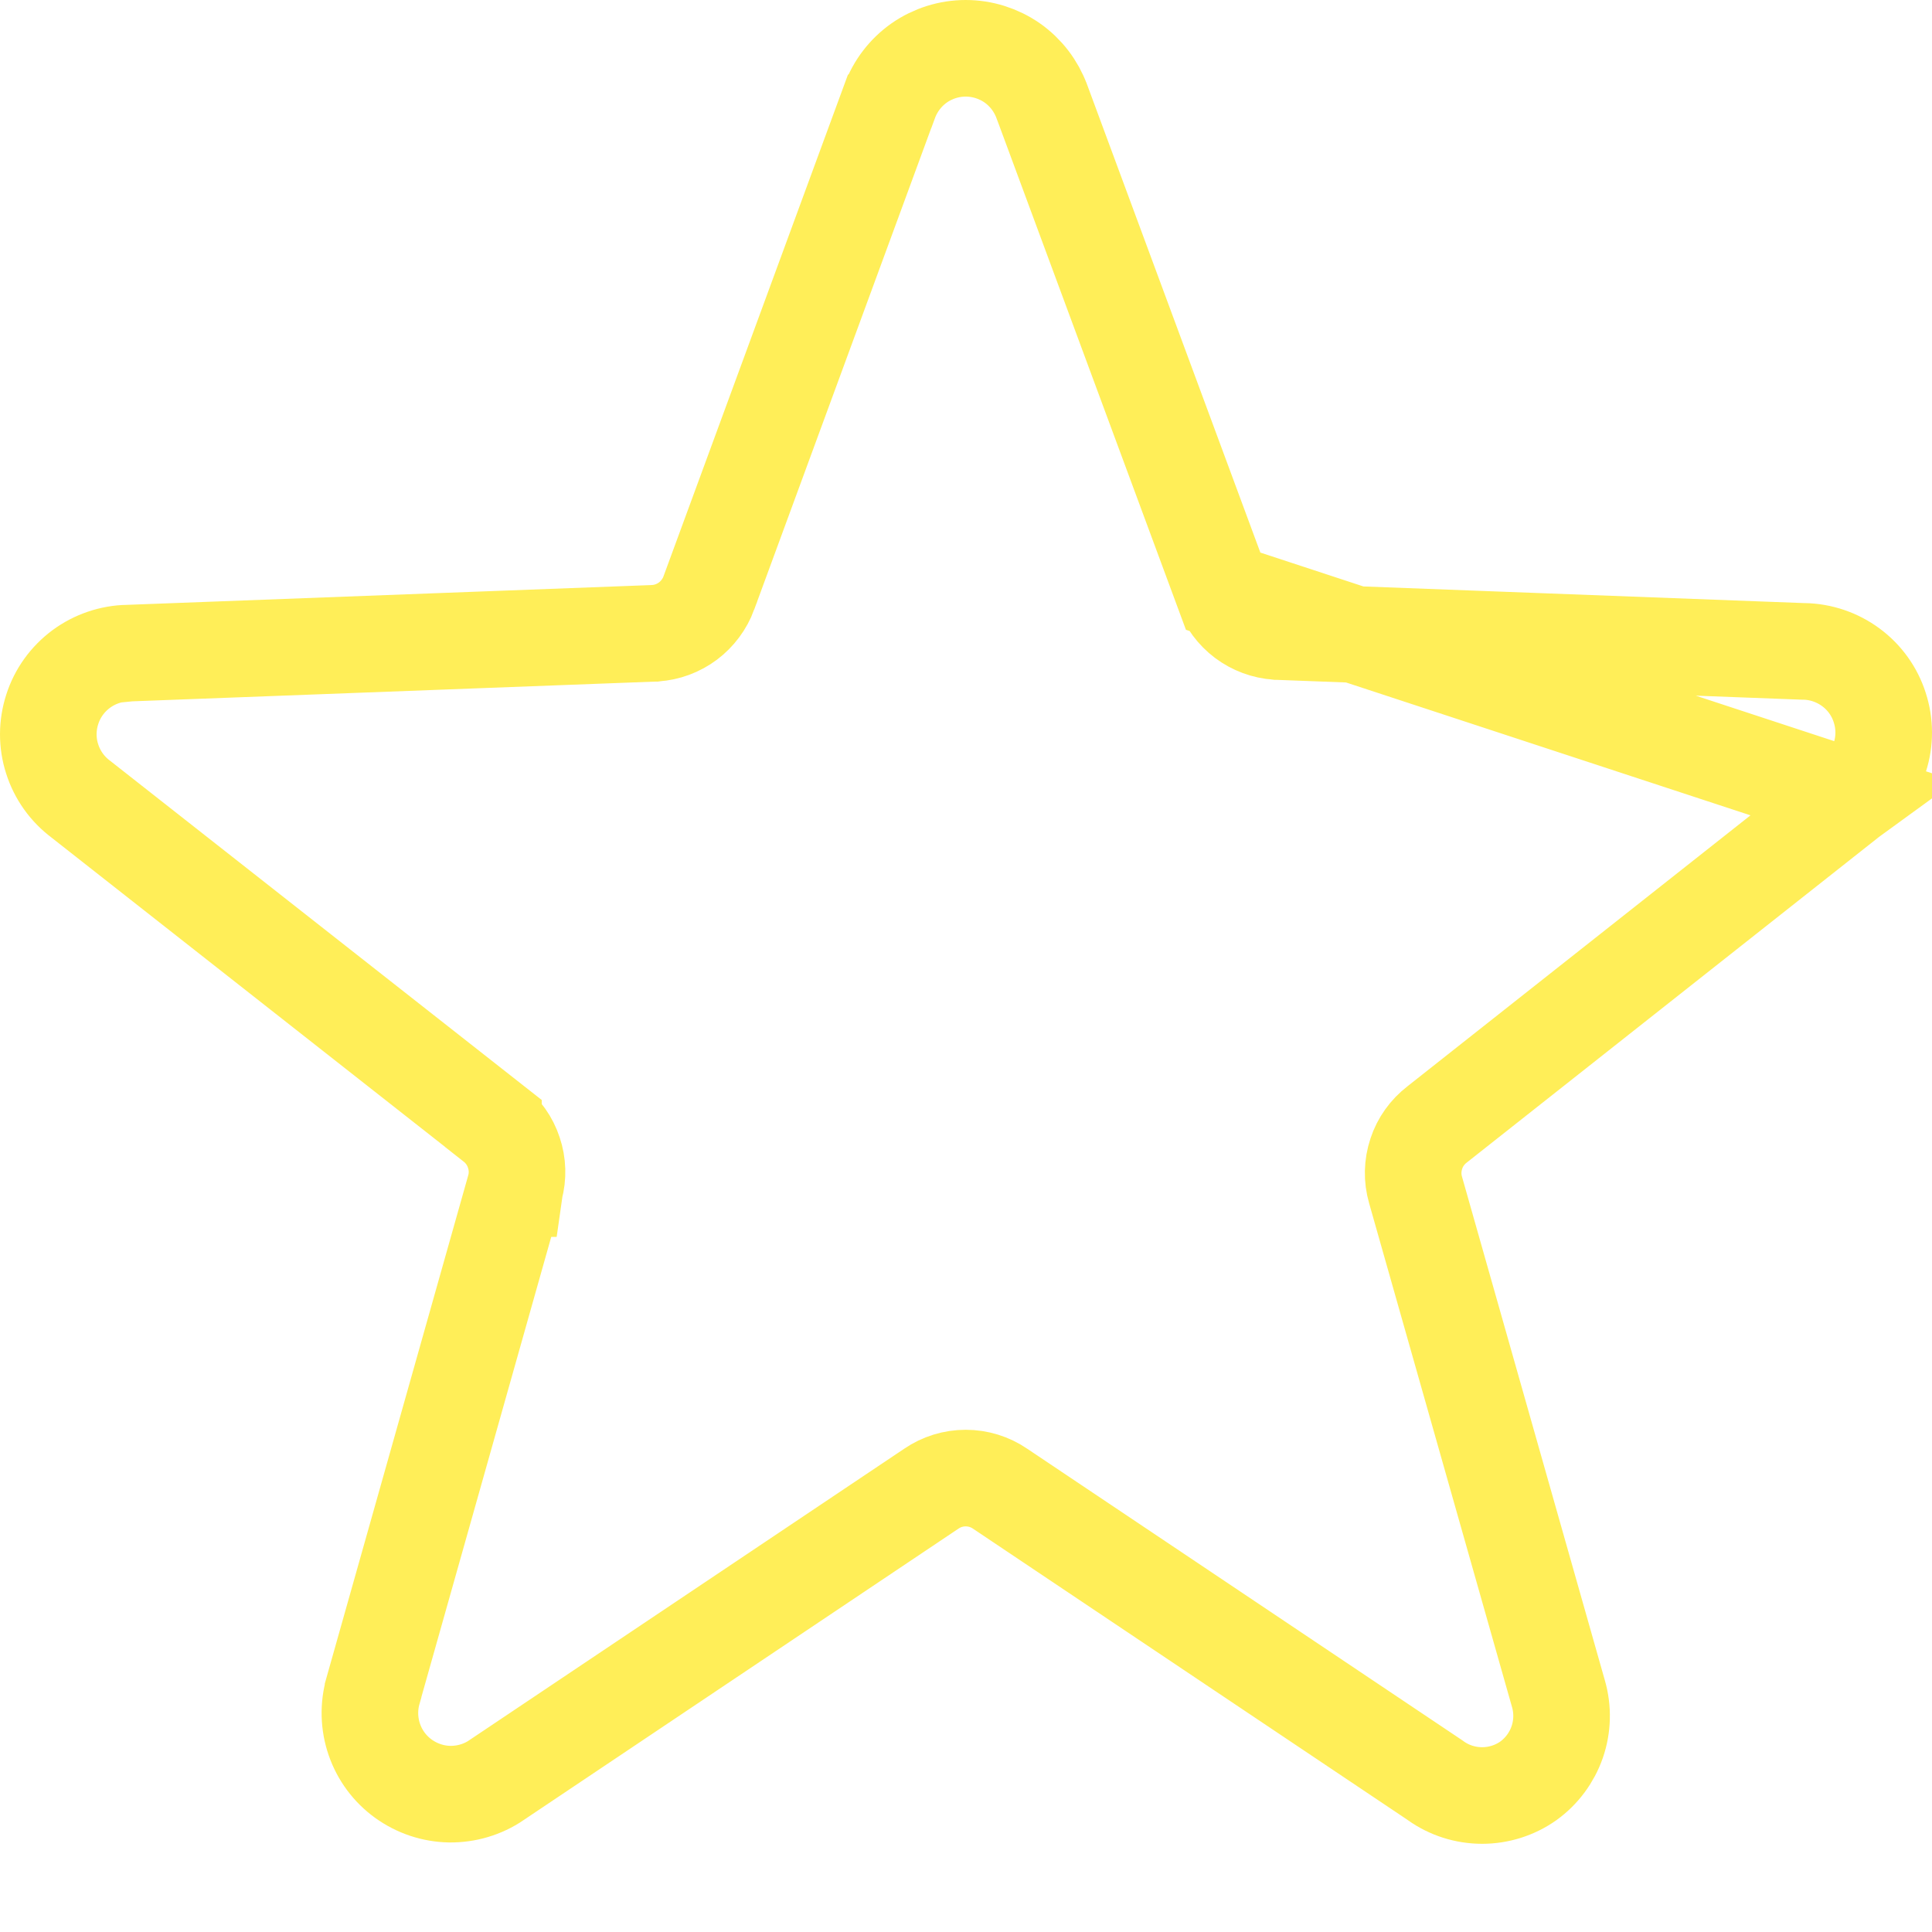
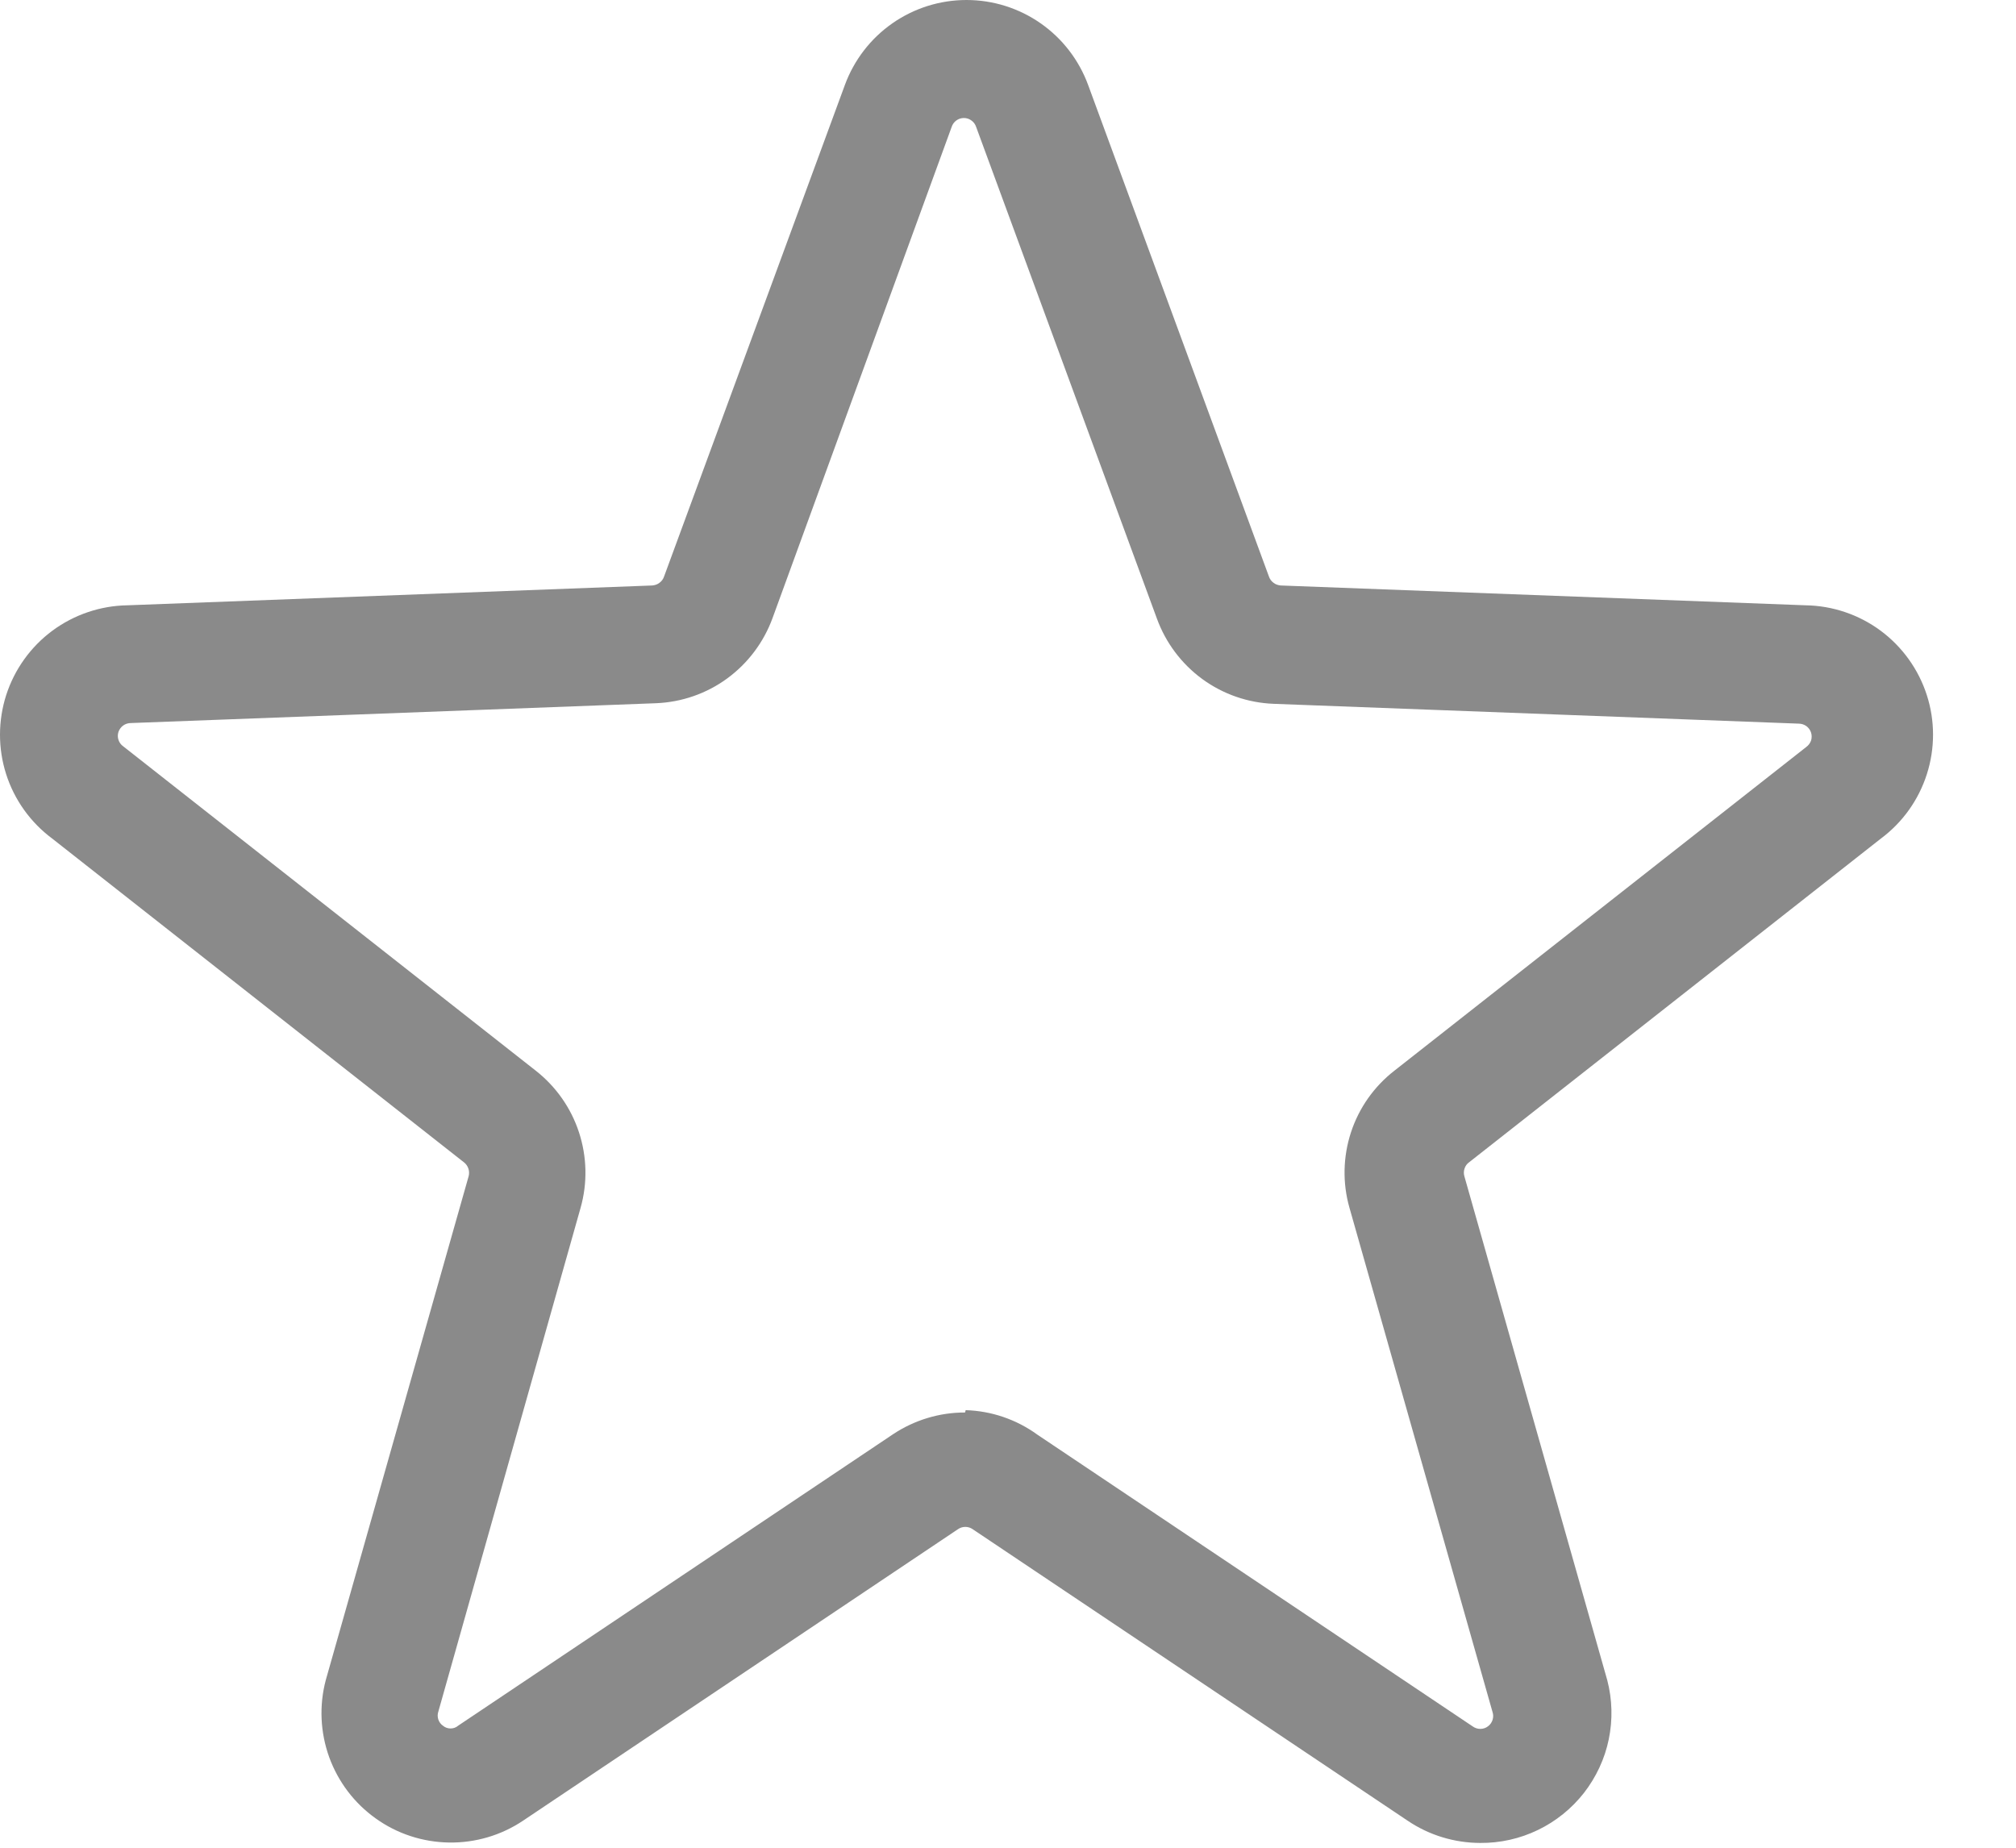
- <svg xmlns="http://www.w3.org/2000/svg" width="20" height="20" viewBox="0 0 20 20" fill="none">
-   <path d="M19.162 8.256L19.162 8.256C19.303 8.151 19.407 8.005 19.46 7.838C19.514 7.671 19.513 7.492 19.459 7.325C19.406 7.158 19.301 7.012 19.16 6.908C19.019 6.804 18.849 6.746 18.674 6.743L18.663 6.743L18.663 6.743L13.233 6.538L13.226 6.538L13.218 6.537C13.095 6.529 12.977 6.485 12.878 6.411C12.78 6.337 12.705 6.237 12.663 6.121L19.162 8.256ZM19.162 8.256L19.151 8.264L14.877 11.64C14.777 11.717 14.701 11.822 14.662 11.942C14.621 12.064 14.618 12.196 14.654 12.319L16.132 17.53L16.133 17.533C16.18 17.697 16.176 17.872 16.12 18.034C16.064 18.195 15.96 18.335 15.822 18.435C15.682 18.534 15.514 18.587 15.343 18.587C15.171 18.587 15.003 18.534 14.863 18.434L14.863 18.434L14.852 18.426L10.353 15.411C10.248 15.339 10.124 15.301 9.997 15.301C9.87 15.301 9.746 15.339 9.641 15.411L5.142 18.426L5.14 18.428C4.997 18.525 4.828 18.575 4.655 18.573C4.483 18.57 4.316 18.514 4.176 18.413C4.036 18.312 3.931 18.17 3.875 18.007C3.819 17.844 3.814 17.667 3.862 17.501L3.862 17.499L5.328 12.304L5.329 12.304L5.33 12.297C5.363 12.177 5.359 12.049 5.319 11.931C5.28 11.812 5.206 11.708 5.108 11.631L5.108 11.63L0.848 8.282L0.848 8.282L0.838 8.274C0.697 8.169 0.593 8.023 0.54 7.856C0.486 7.689 0.487 7.51 0.541 7.343C0.594 7.176 0.699 7.031 0.84 6.926C0.981 6.822 1.151 6.764 1.326 6.761L1.326 6.762L1.336 6.761L6.767 6.556L6.775 6.556L6.782 6.555C6.905 6.547 7.023 6.503 7.122 6.429C7.22 6.355 7.295 6.254 7.338 6.139L7.338 6.138L9.208 1.052L9.209 1.051C9.268 0.89 9.375 0.75 9.516 0.651C9.657 0.553 9.825 0.5 9.997 0.5C10.169 0.5 10.337 0.553 10.478 0.651C10.619 0.75 10.726 0.89 10.785 1.051L10.786 1.053L12.662 6.12L19.162 8.256Z" stroke="#FFEE58" />
+ <svg xmlns="http://www.w3.org/2000/svg" width="24" height="22" viewBox="0 0 24 22" fill="none">
+   <path d="M17.621 21.943C17.314 21.942 17.014 21.851 16.759 21.679L11.579 18.207C11.553 18.189 11.523 18.18 11.492 18.18C11.461 18.18 11.431 18.189 11.405 18.207L6.225 21.679C5.965 21.853 5.658 21.943 5.345 21.938C5.032 21.933 4.728 21.834 4.474 21.652C4.219 21.471 4.026 21.216 3.919 20.922C3.813 20.627 3.798 20.308 3.878 20.005L5.579 14.005C5.587 13.975 5.586 13.943 5.576 13.914C5.566 13.884 5.548 13.858 5.523 13.839L0.621 9.984C0.363 9.792 0.171 9.524 0.073 9.217C-0.025 8.911 -0.024 8.581 0.074 8.275C0.173 7.969 0.365 7.701 0.624 7.509C0.883 7.318 1.195 7.212 1.516 7.207L7.766 6.971C7.797 6.968 7.827 6.958 7.851 6.939C7.876 6.921 7.895 6.895 7.905 6.866L10.058 1.012C10.167 0.715 10.364 0.459 10.623 0.278C10.882 0.097 11.19 0 11.506 0C11.822 0 12.13 0.097 12.389 0.278C12.648 0.459 12.845 0.715 12.954 1.012L15.107 6.866C15.117 6.895 15.136 6.921 15.161 6.939C15.185 6.958 15.215 6.968 15.246 6.971L21.496 7.207C21.817 7.212 22.13 7.318 22.388 7.509C22.647 7.701 22.839 7.969 22.938 8.275C23.037 8.581 23.037 8.911 22.939 9.217C22.841 9.524 22.65 9.792 22.392 9.984L17.489 13.839C17.463 13.857 17.445 13.883 17.435 13.913C17.425 13.943 17.424 13.975 17.433 14.005L19.134 20.005C19.194 20.235 19.2 20.476 19.152 20.709C19.104 20.942 19.002 21.16 18.856 21.348C18.709 21.535 18.522 21.686 18.308 21.789C18.093 21.893 17.858 21.945 17.621 21.943ZM11.496 16.79C11.803 16.799 12.101 16.901 12.35 17.082L17.53 20.554C17.557 20.574 17.589 20.585 17.622 20.585C17.655 20.585 17.687 20.575 17.713 20.555C17.74 20.536 17.759 20.508 17.769 20.477C17.779 20.445 17.778 20.411 17.767 20.38L16.065 14.38C15.981 14.086 15.988 13.773 16.083 13.482C16.178 13.192 16.358 12.936 16.6 12.748L21.503 8.894C21.529 8.875 21.549 8.849 21.56 8.818C21.57 8.787 21.57 8.753 21.56 8.722C21.55 8.691 21.53 8.664 21.504 8.645C21.477 8.626 21.445 8.616 21.412 8.616L15.162 8.38C14.856 8.368 14.561 8.266 14.313 8.085C14.066 7.904 13.878 7.654 13.773 7.366L11.621 1.512C11.611 1.481 11.592 1.454 11.565 1.435C11.539 1.415 11.507 1.405 11.475 1.405C11.442 1.405 11.411 1.415 11.384 1.435C11.358 1.454 11.339 1.481 11.329 1.512L9.197 7.359C9.092 7.647 8.904 7.897 8.657 8.078C8.41 8.259 8.114 8.361 7.808 8.373L1.558 8.609C1.525 8.609 1.493 8.619 1.467 8.638C1.44 8.657 1.421 8.684 1.41 8.715C1.4 8.746 1.4 8.78 1.411 8.811C1.421 8.842 1.441 8.868 1.468 8.887L6.378 12.748C6.619 12.937 6.798 13.192 6.893 13.483C6.988 13.774 6.995 14.086 6.912 14.38L5.218 20.38C5.208 20.41 5.208 20.443 5.218 20.473C5.228 20.503 5.247 20.529 5.273 20.547C5.299 20.569 5.331 20.58 5.364 20.58C5.397 20.58 5.429 20.569 5.454 20.547L10.634 17.075C10.888 16.907 11.185 16.817 11.489 16.818L11.496 16.79Z" fill="#8A8A8A" />
</svg>
